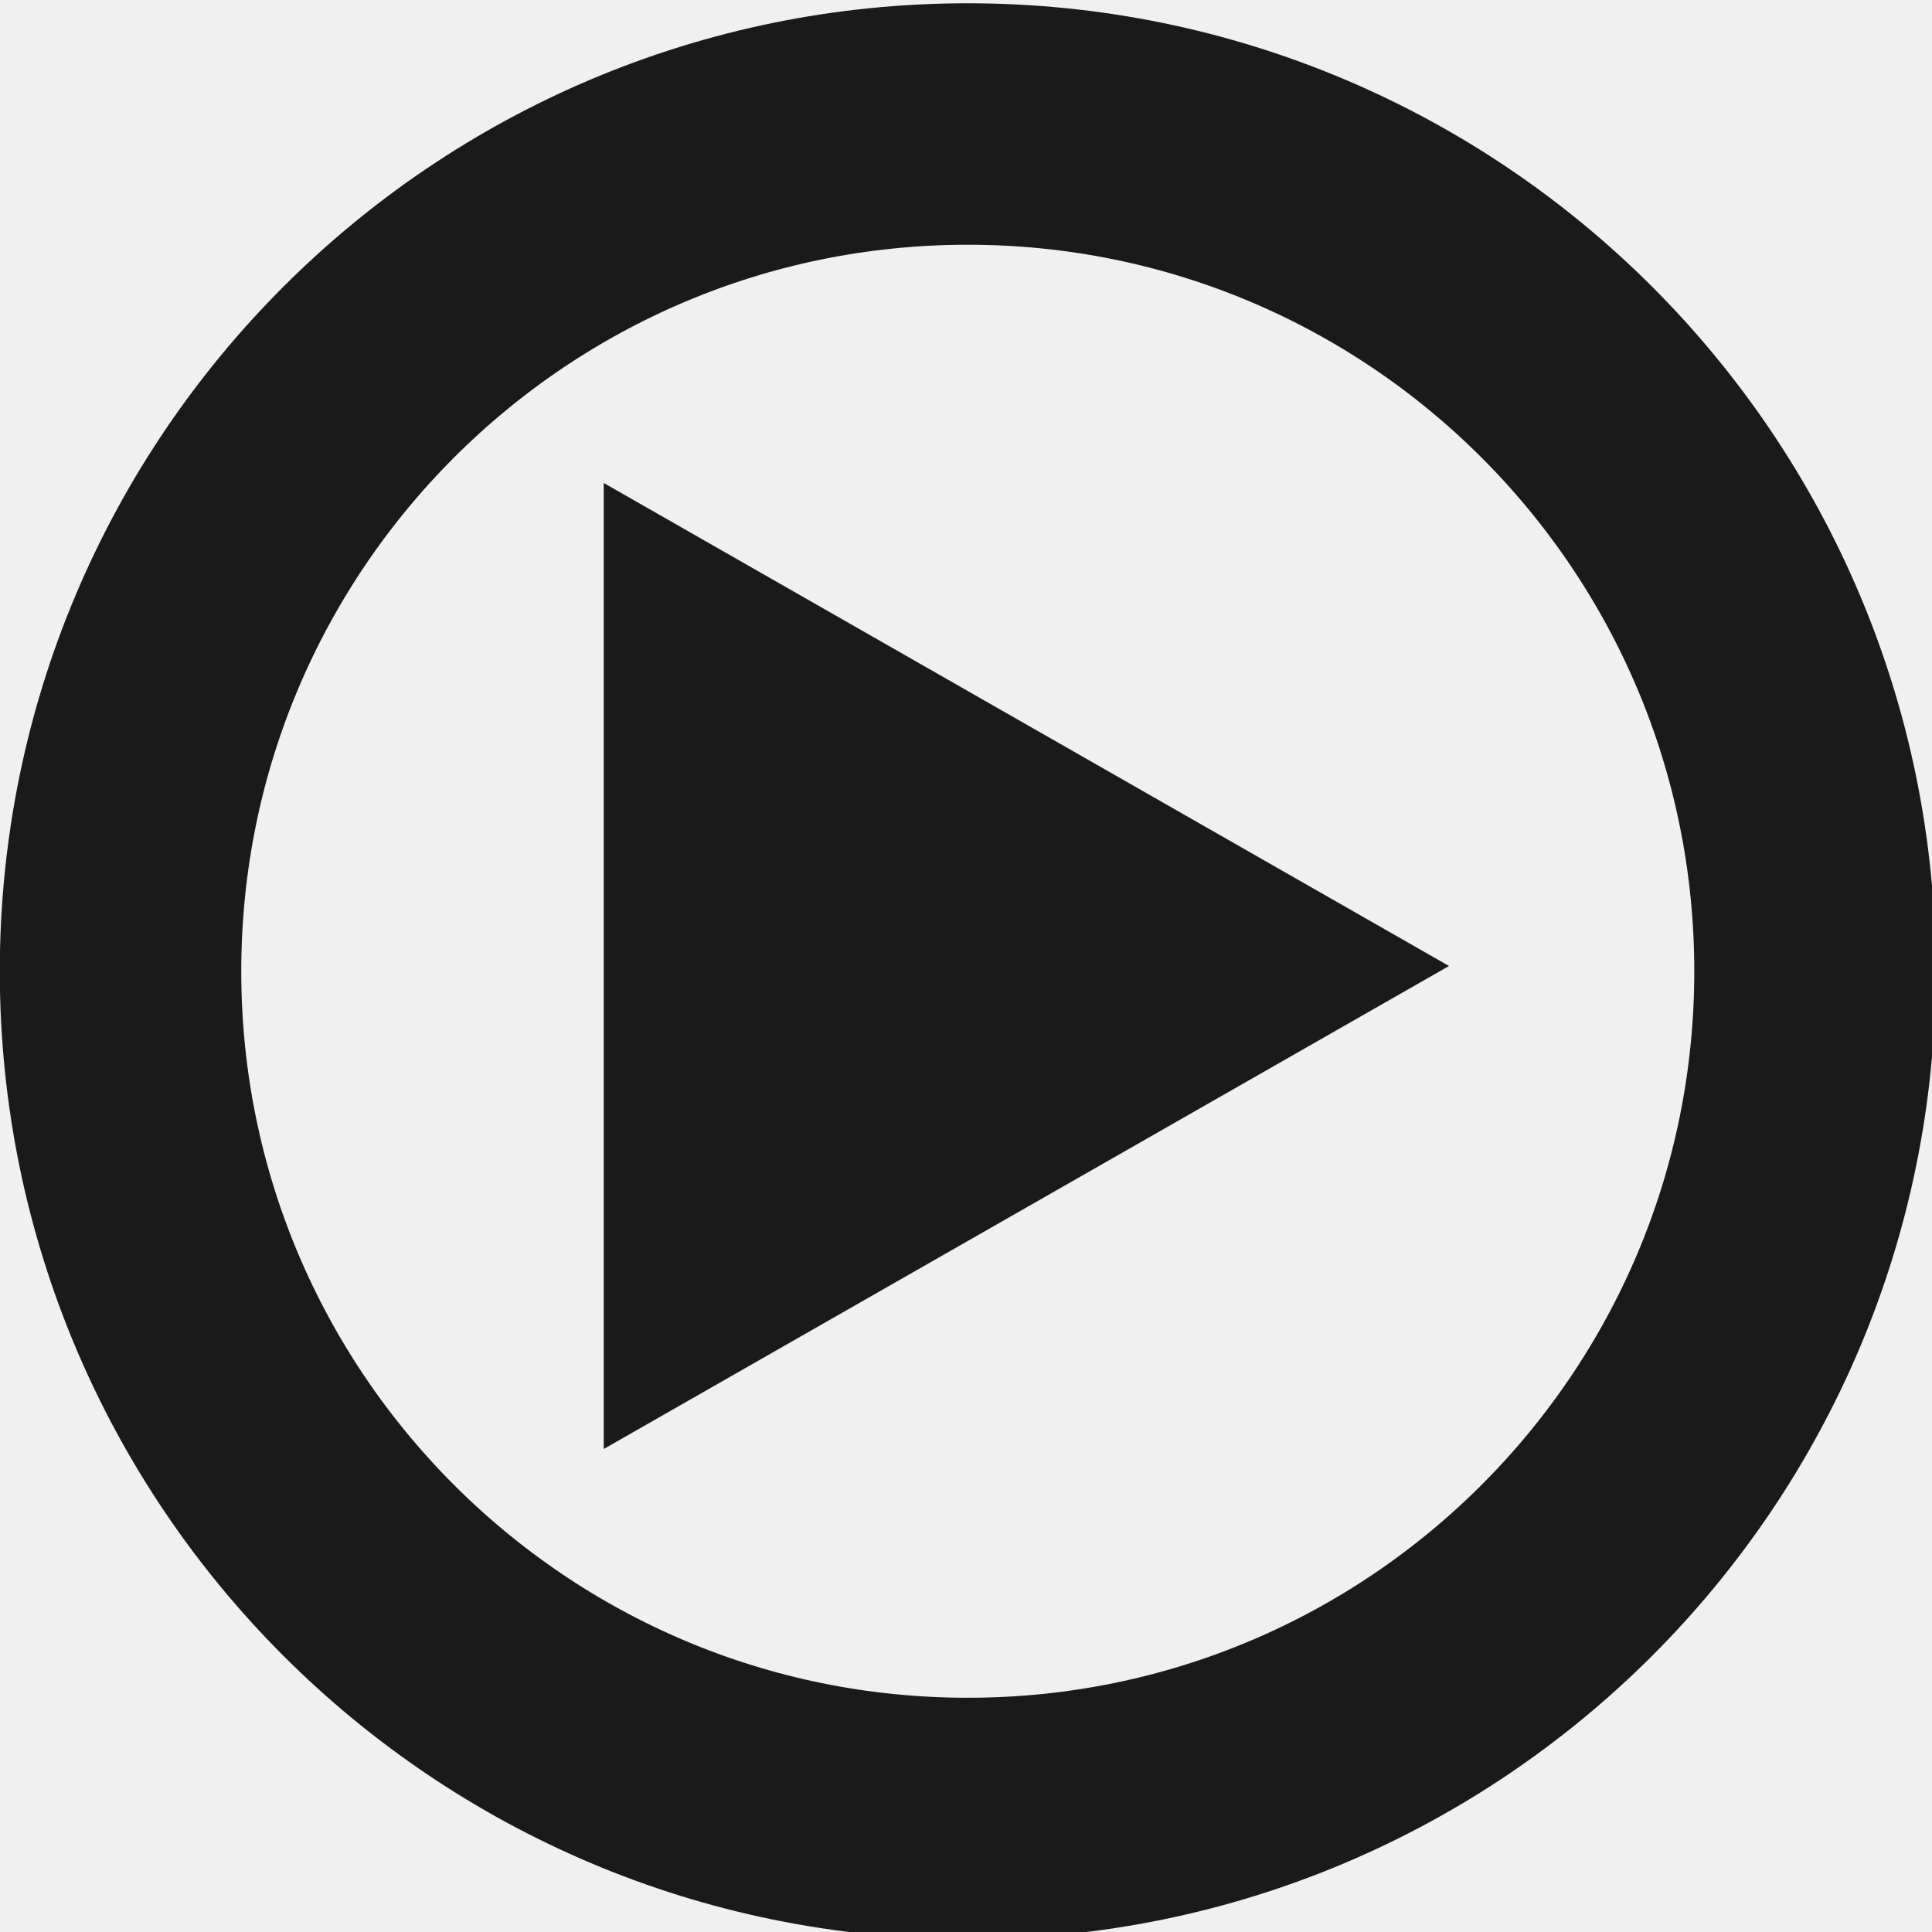
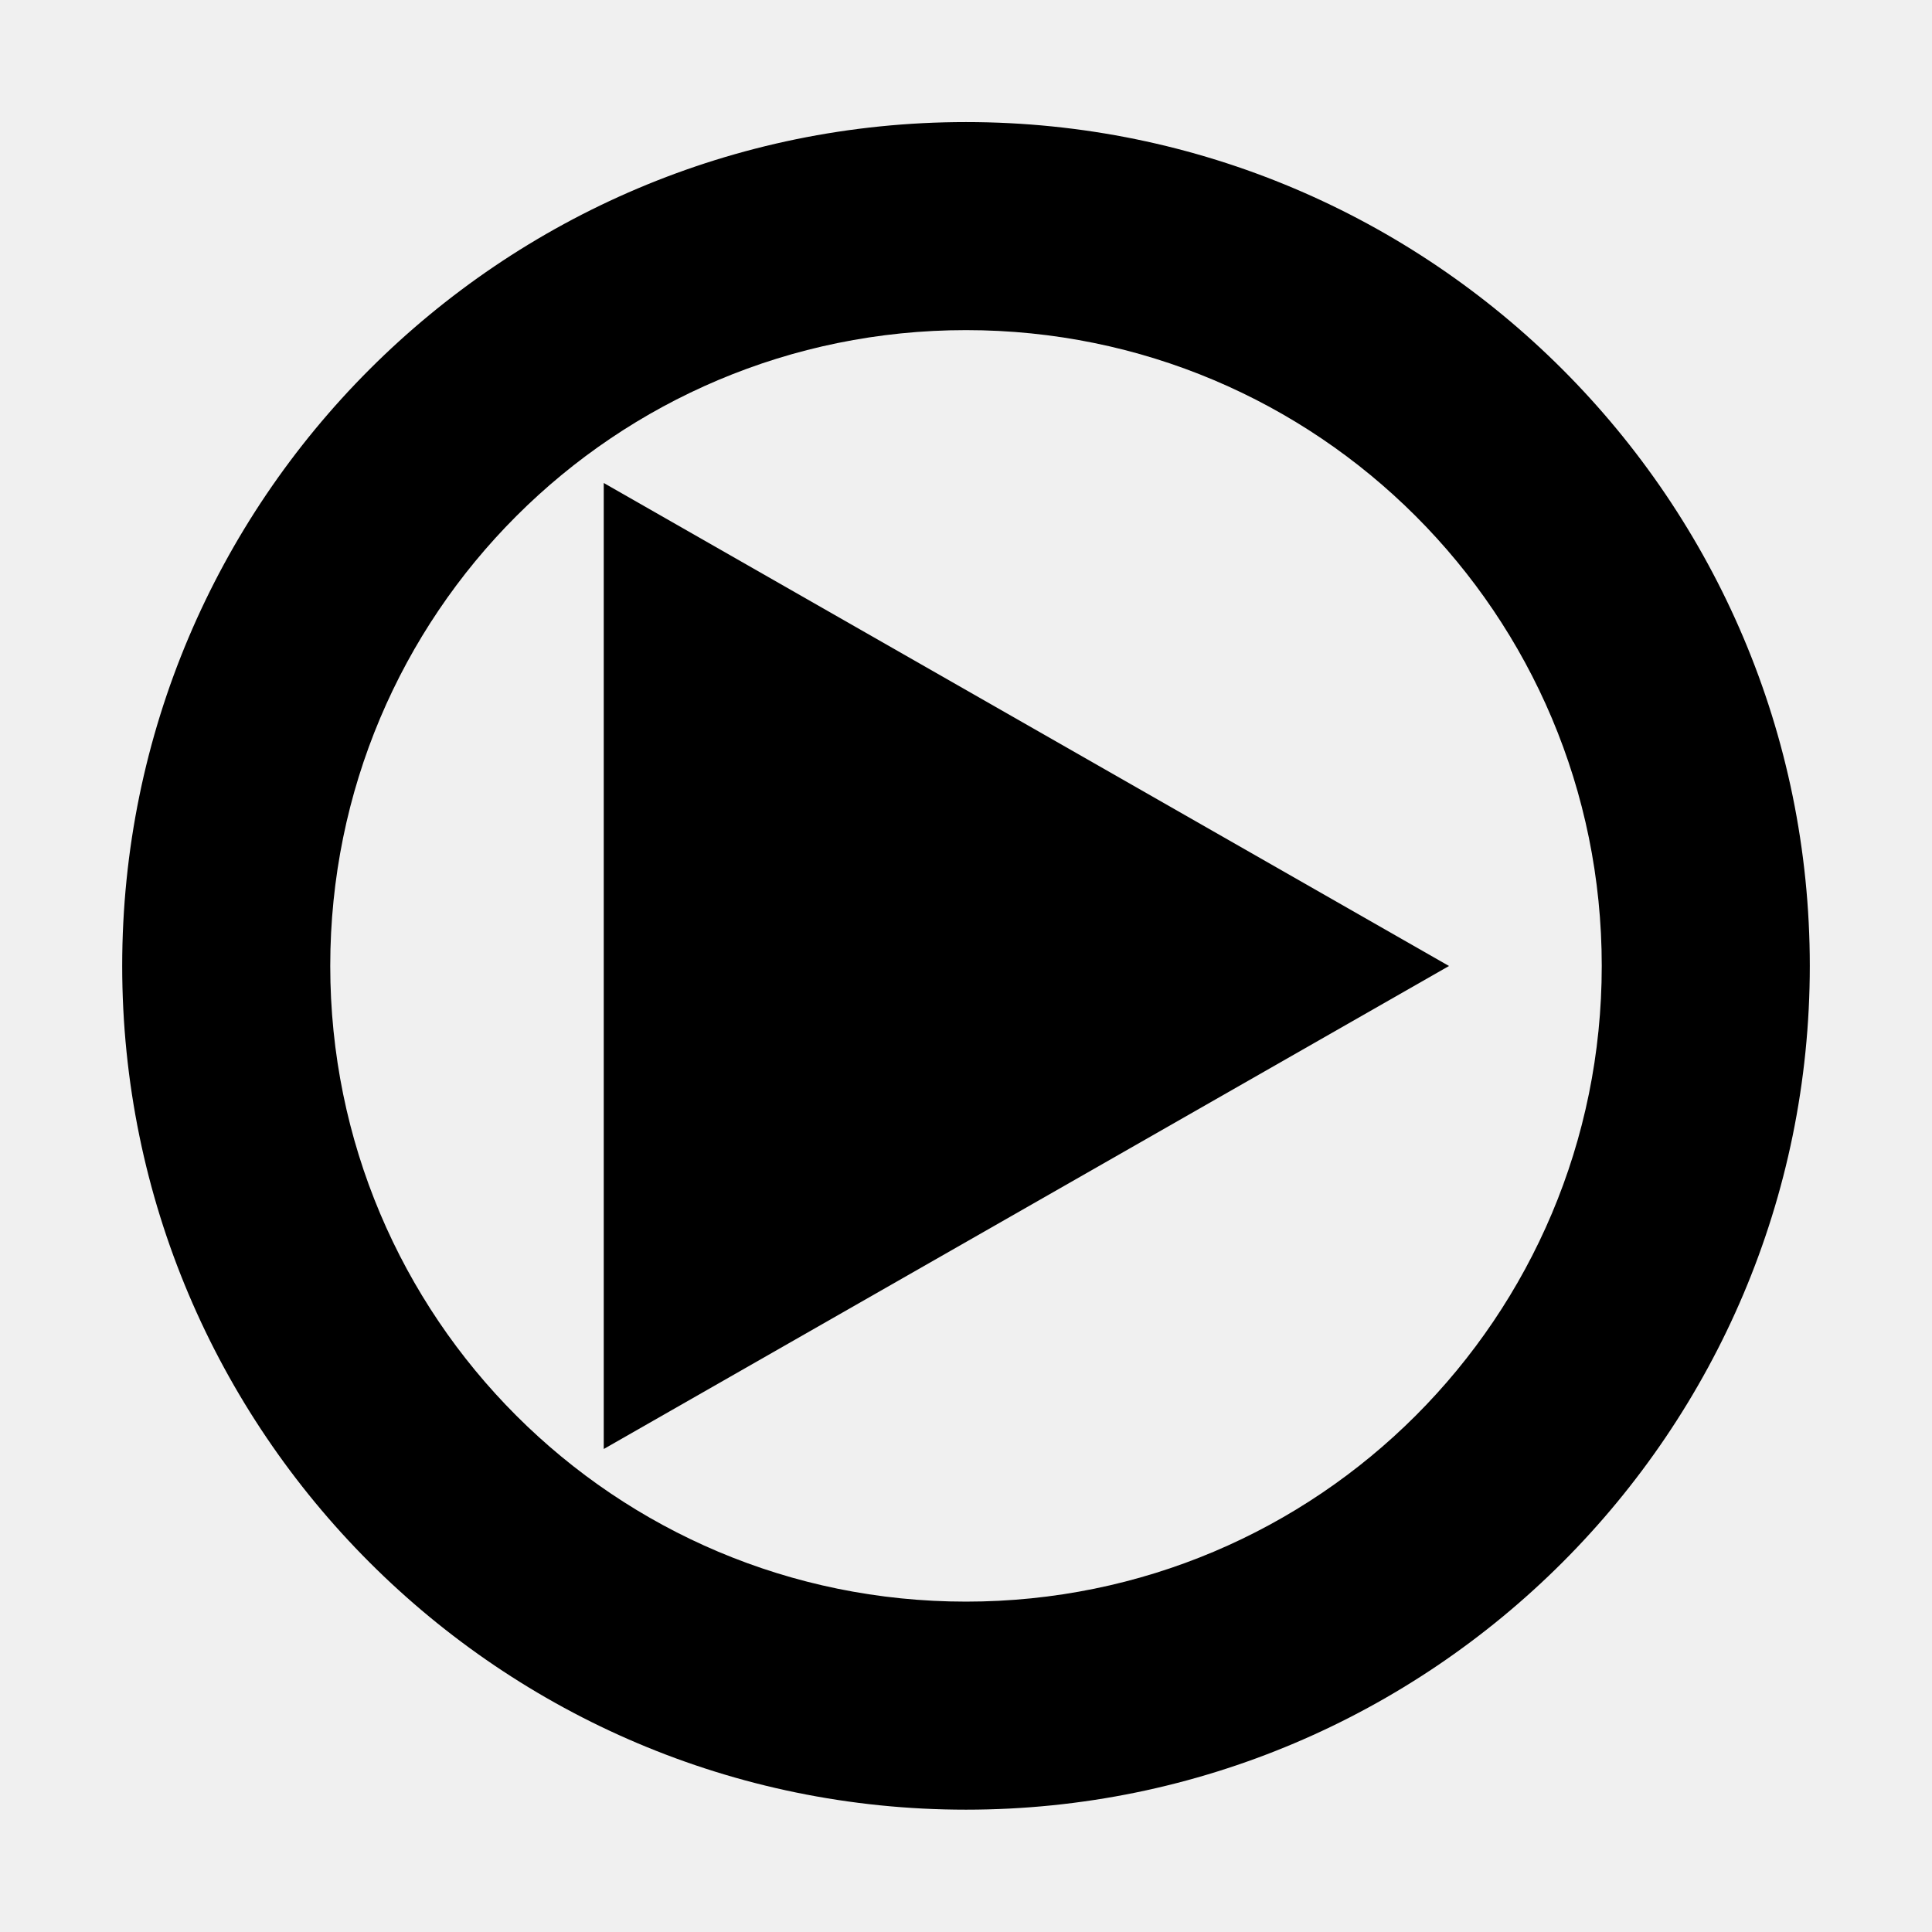
<svg xmlns="http://www.w3.org/2000/svg" xmlns:xlink="http://www.w3.org/1999/xlink" width="16" height="16" id="svg2" version="1.1">
  <defs id="defs4">
    <linearGradient id="linearGradient3763">
      <stop style="stop-color:#d9d9d9;stop-opacity:1;" offset="0" id="stop3765" />
      <stop style="stop-color:#cccccc;stop-opacity:1;" offset="1" id="stop3767" />
    </linearGradient>
    <linearGradient xlink:href="#linearGradient3763" id="linearGradient3791" gradientUnits="userSpaceOnUse" x1="15.694" y1="123.791" x2="338.592" y2="123.791" gradientTransform="translate(-15.52865,762.5368)" />
    <radialGradient xlink:href="#linearGradient10691" id="radialGradient3069" gradientUnits="userSpaceOnUse" gradientTransform="matrix(0.7411493,0,0,0.2865228,-0.1333756,-6.97505)" cx="6.703" cy="73.616" fx="6.703" fy="73.616" r="7.228" />
    <linearGradient id="linearGradient10691">
      <stop id="stop10693" style="stop-color:#000000;stop-opacity:1" offset="0" />
      <stop id="stop10695" style="stop-color:#000000;stop-opacity:0" offset="1" />
    </linearGradient>
    <linearGradient xlink:href="#linearGradient3763" id="linearGradient3796" gradientUnits="userSpaceOnUse" x1="-95.043" y1="82.652" x2="277.235" y2="82.652" />
  </defs>
  <g id="layer1" transform="translate(0,-1036.362)">
-     <path style="fill:#fff6f6;fill-opacity:1;stroke:white;stroke-width:0.2;stroke-miterlimit:4;stroke-opacity:1;stroke-dasharray:none" id="path3763-4" d="m 357.143,188.429 c 0,84.421 -75.792,152.857 -169.286,152.857 -93.494,0 -169.286,-68.436 -169.286,-152.857 0,-84.421 75.792,-152.857 169.286,-152.857 93.494,0 169.286,68.436 169.286,152.857 z" transform="matrix(0.7550692,0,0,0.8362222,72.67834,694.3623)" />
-     <path style="fill:none;stroke:#1a1a1a;stroke-width:2.28" id="path6031" d="M 16,8 A 8,8 0 1 1 0,8 8,8 0 1 1 16,8 z" transform="matrix(0.8770642,0,0,0.8770642,0.9981651,1037.389)" />
-     <path style="fill:#1a1a1a;stroke:none" d="m 12,1044.362 -7,4 0,-8 z" id="path6033" />
+     <g id="g3768">
+       <path transform="matrix(0.7550692,0,0,0.8362222,72.67834,694.3623)" d="m 357.143,188.429 c 0,84.421 -75.792,152.857 -169.286,152.857 -93.494,0 -169.286,-68.436 -169.286,-152.857 0,-84.421 75.792,-152.857 169.286,-152.857 93.494,0 169.286,68.436 169.286,152.857 z" id="path3763-4" style="fill:#fff6f6;fill-opacity:1;stroke:white;stroke-width:0.2;stroke-miterlimit:4;stroke-opacity:1;stroke-dasharray:none" />
+       <path id="path6031" d="m 8,1037.373 c -3.856,0 -6.988,3.133 -6.988,6.988 0,3.856 3.133,6.988 6.988,6.988 3.856,0 6.988,-3.133 6.988,-6.988 0,-3.856 -3.133,-6.988 -6.988,-6.988 z m 0,1.723 c 2.912,0 5.265,2.353 5.265,5.265 0,2.912 -2.353,5.265 -5.265,5.265 -2.912,0 -5.265,-2.353 -5.265,-5.265 0,-2.912 2.353,-5.265 5.265,-5.265 z" style="font-size:medium;font-style:normal;font-variant:normal;font-weight:normal;font-stretch:normal;text-indent:0;text-align:start;text-decoration:none;line-height:normal;letter-spacing:normal;word-spacing:normal;text-transform:none;direction:ltr;block-progression:tb;writing-mode:lr-tb;text-anchor:start;baseline-shift:baseline;color:#000000;fill-opacity:1;marker:none;visibility:visible;display:inline;overflow:visible;enable-background:accumulate;font-family:Sans;-inkscape-font-specification:Sans;stroke-width:0;stroke-miterlimit:4;stroke-dasharray:none" />
+       <path id="path6033" d="m 12,1044.362 -7,4 0,-8 z" />
+     </g>
  </g>
</svg>
